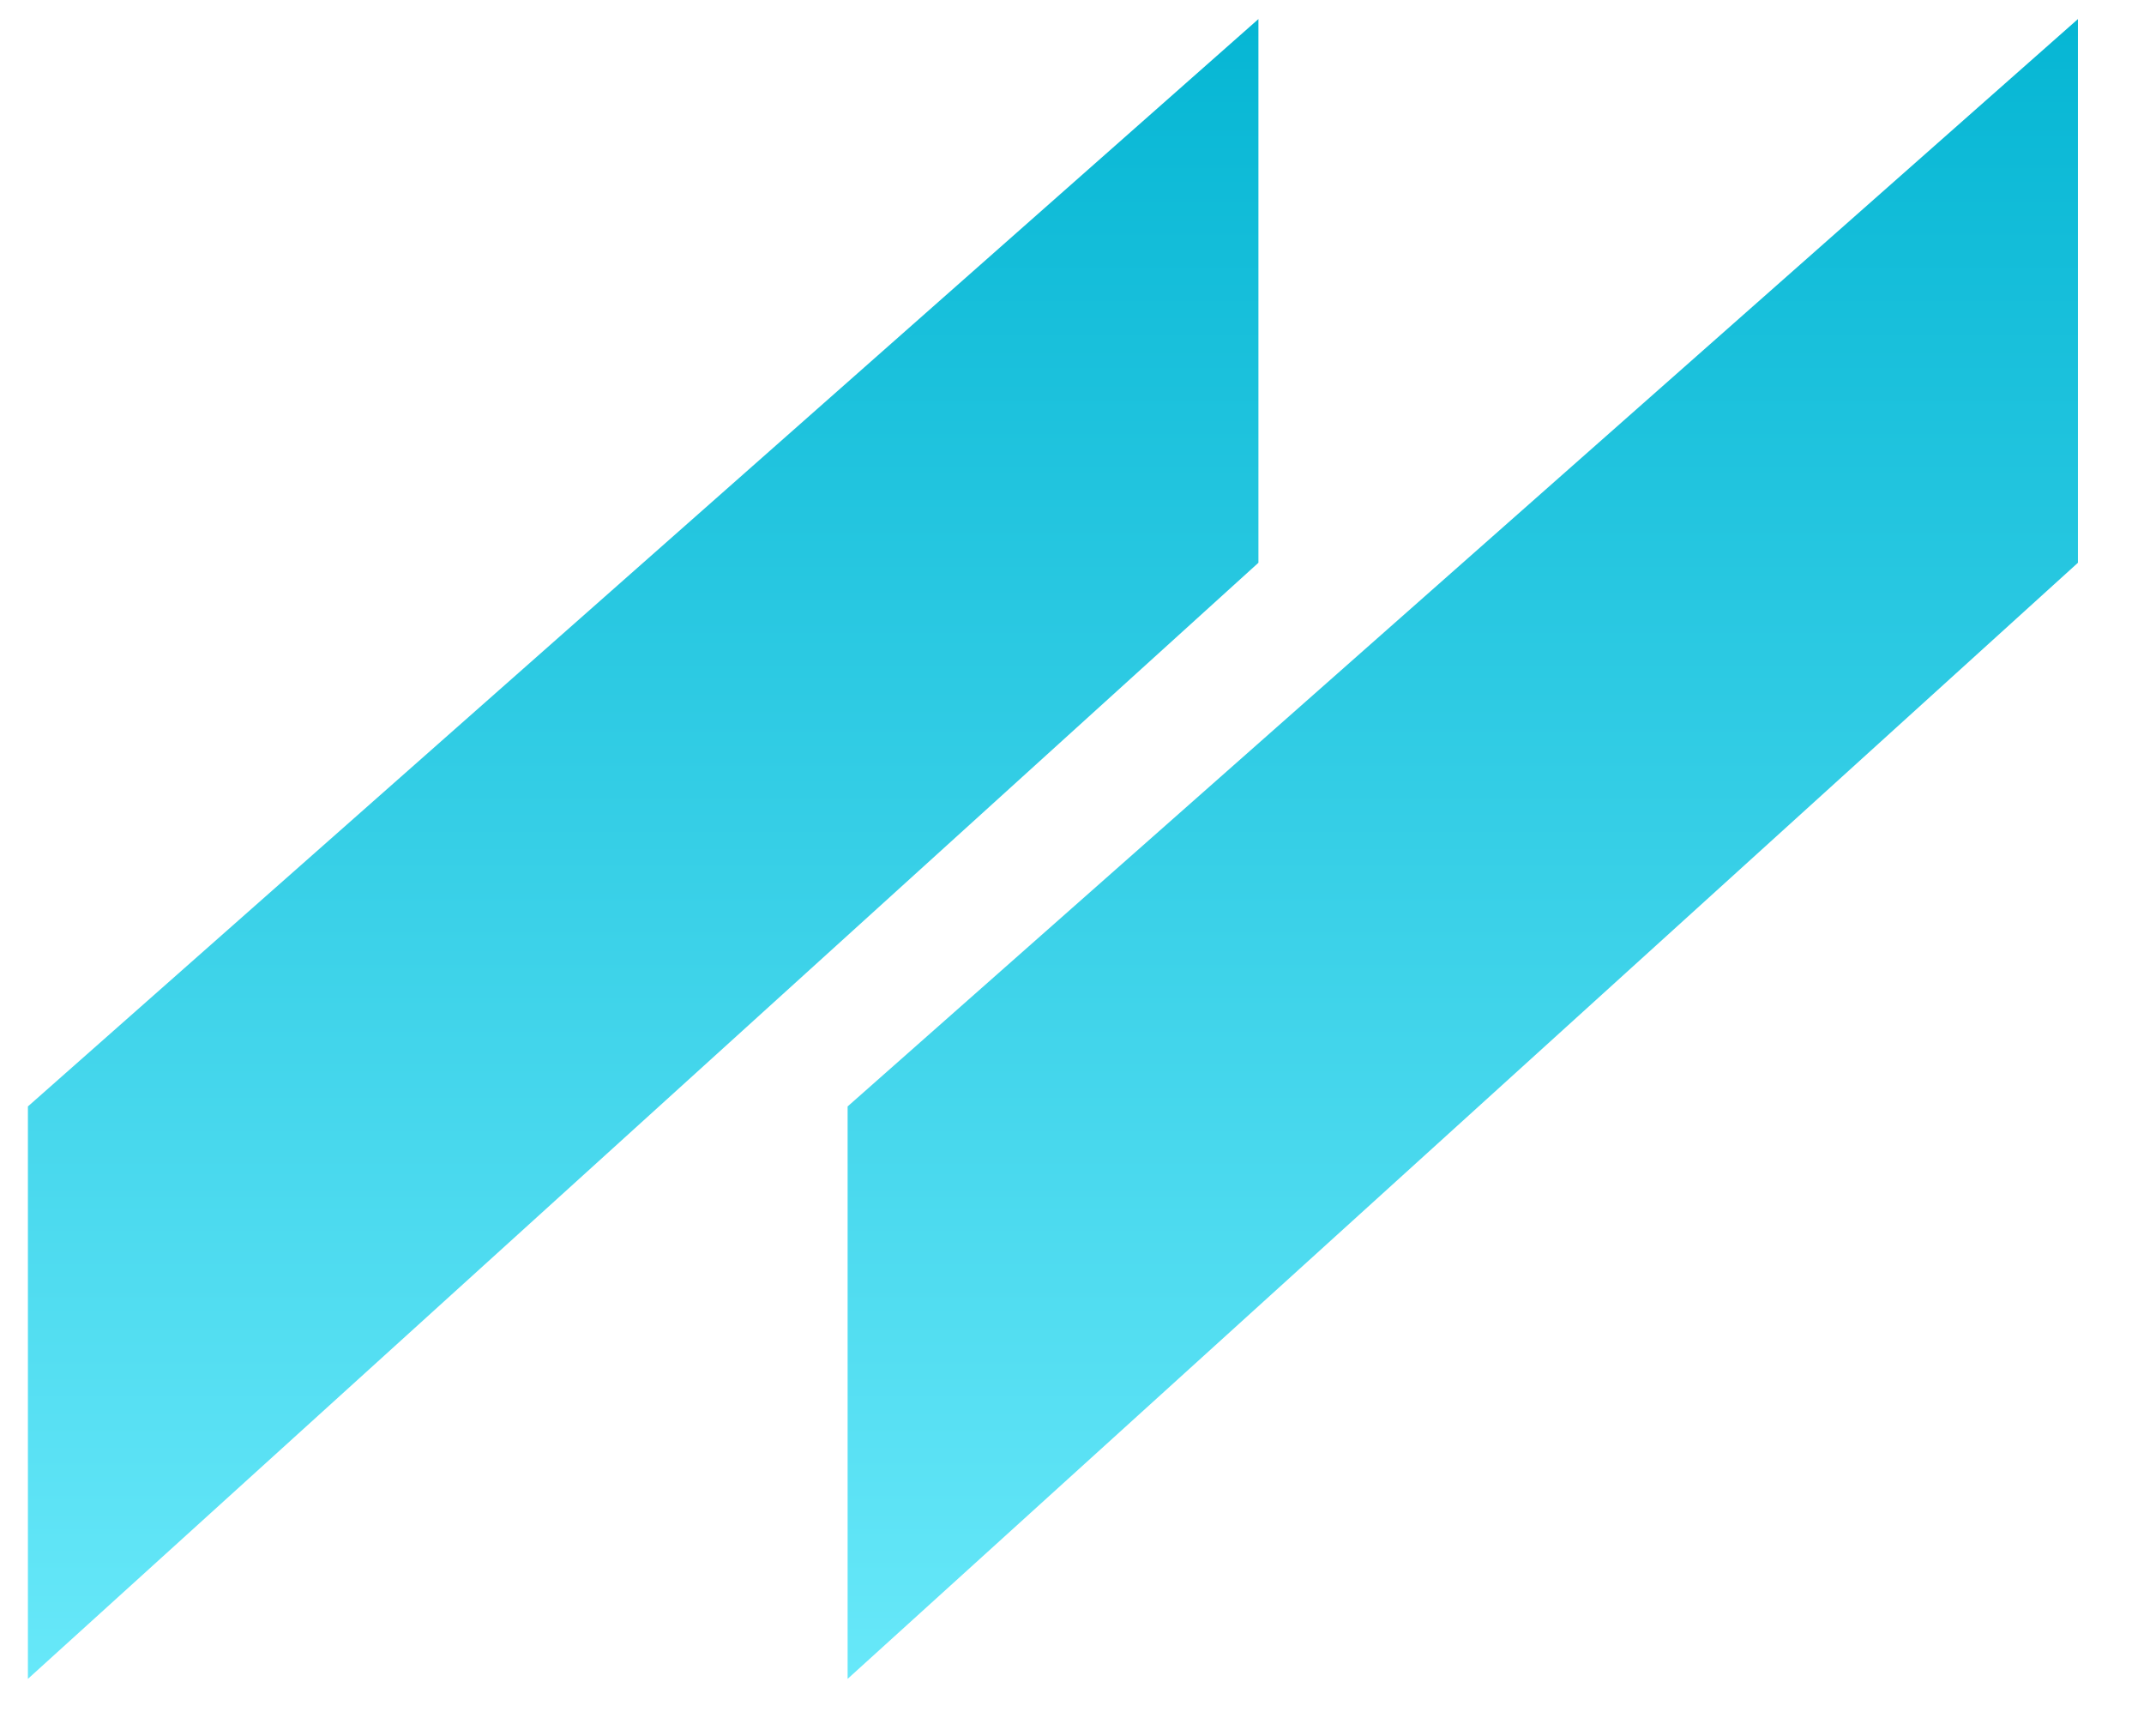
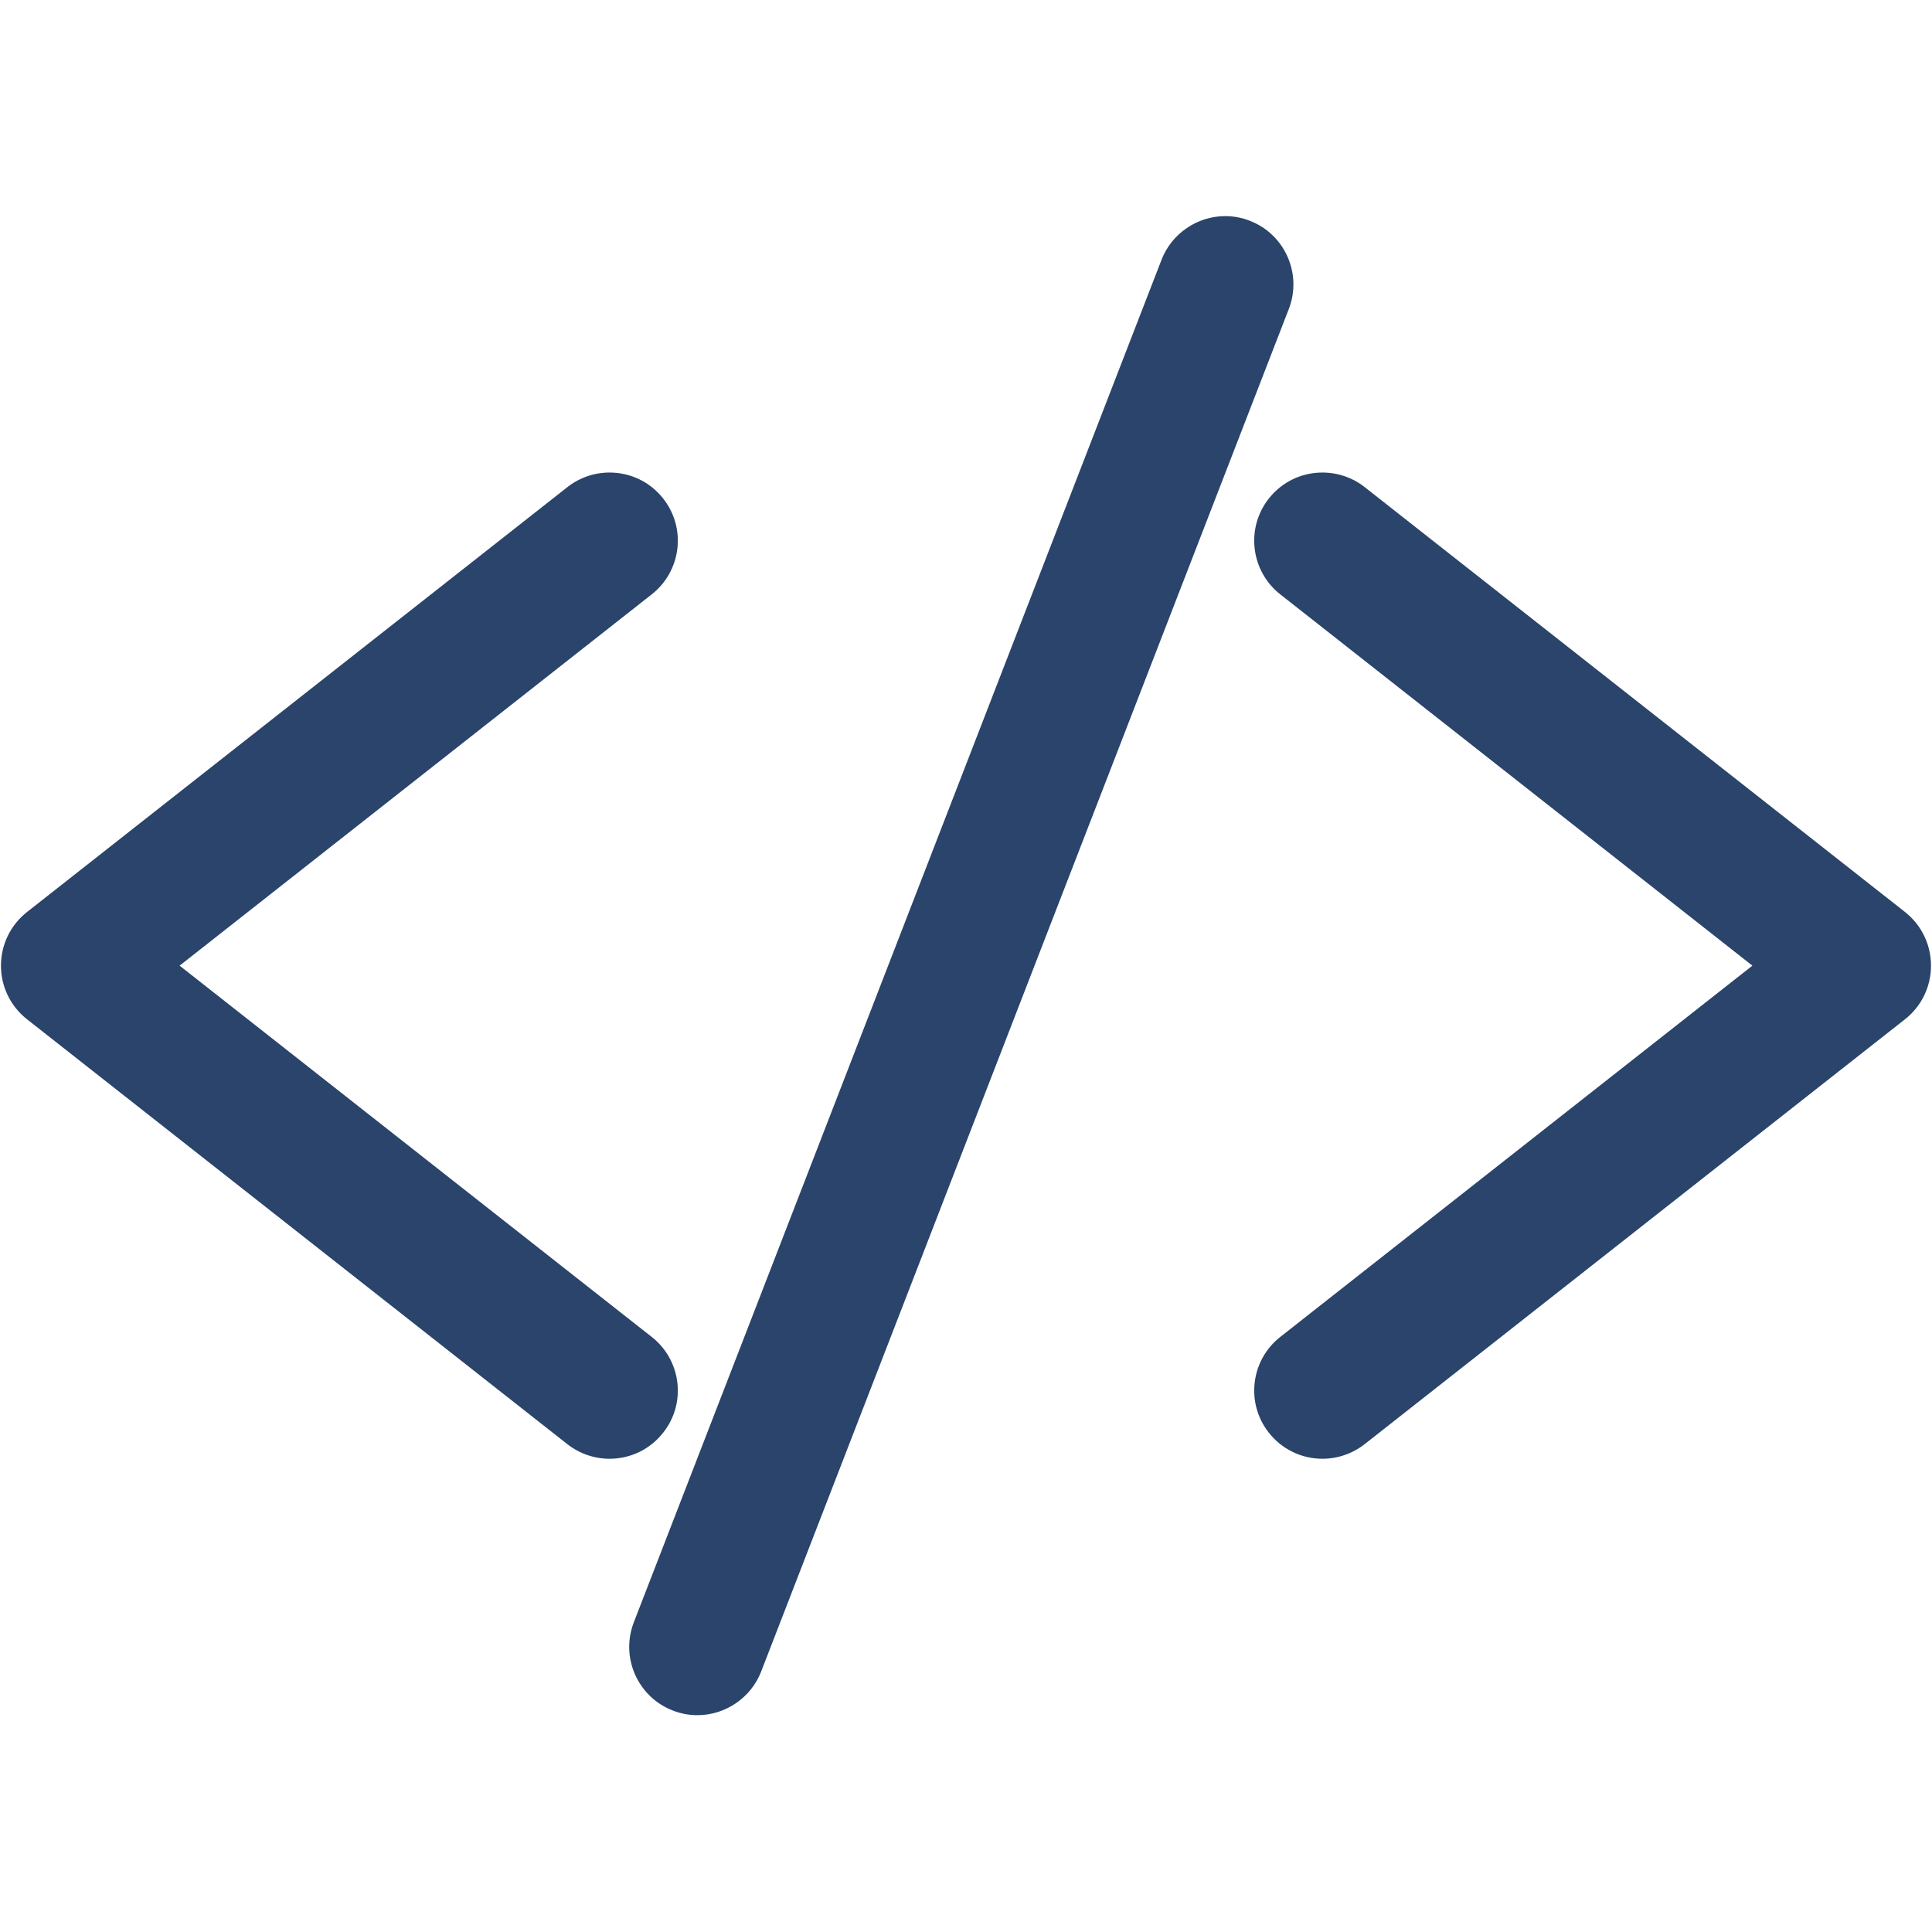
- <svg xmlns="http://www.w3.org/2000/svg" xmlns:xlink="http://www.w3.org/1999/xlink" version="1.1" preserveAspectRatio="xMidYMid meet" viewBox="344.564 330.278 111.737 91.218" width="53.87" height="43.61">
+ <svg xmlns="http://www.w3.org/2000/svg" width="50" zoomAndPan="magnify" viewBox="0 0 375 375" height="50" preserveAspectRatio="xMidYMid meet" version="1.0">
  <defs>
-     <path d="M453.3 331.28L453.3 359.85L388.64 418.5L388.64 388.42L453.3 331.28Z" id="aFZf6T5ED" />
-     <linearGradient id="gradientb2ThqnP5Op" gradientUnits="userSpaceOnUse" x1="420.97" y1="331.28" x2="420.97" y2="418.5">
-       <stop style="stop-color: #06b6d4;stop-opacity: 1" offset="0%" />
-       <stop style="stop-color: #67e8f9;stop-opacity: 1" offset="100%" />
-     </linearGradient>
-     <path d="M410.23 331.28L410.23 359.85L345.56 418.5L345.56 388.42L410.23 331.28Z" id="a9fehgwfM" />
-     <linearGradient id="gradientk1wNV9Ostb" gradientUnits="userSpaceOnUse" x1="377.89" y1="331.28" x2="377.89" y2="418.5">
-       <stop style="stop-color: #06b6d4;stop-opacity: 1" offset="0%" />
-       <stop style="stop-color: #67e8f9;stop-opacity: 1" offset="100%" />
-     </linearGradient>
+     <clipPath id="9d70a72ea5">
+       <path d="M 122 41.934 L 252 41.934 L 252 332.934 L 122 332.934 Z M 122 41.934 " clip-rule="nonzero" />
+     </clipPath>
  </defs>
-   <g>
-     <g>
-       <use xlink:href="#aFZf6T5ED" opacity="1" fill="url(#gradientb2ThqnP5Op)" />
-     </g>
-     <g>
-       <use xlink:href="#a9fehgwfM" opacity="1" fill="url(#gradientk1wNV9Ostb)" />
-     </g>
+   <path fill="#2a446b" d="M 118.309 279.191 C 116.238 279.191 114.195 278.496 112.566 277.199 L 7.691 194.723 C 5.434 192.953 4.145 190.293 4.145 187.434 C 4.145 184.57 5.434 181.914 7.684 180.125 L 112.566 97.664 C 114.195 96.367 116.238 95.672 118.309 95.672 C 121.172 95.672 123.848 96.953 125.602 99.215 C 127.137 101.16 127.836 103.594 127.535 106.047 C 127.25 108.516 126 110.711 124.055 112.246 L 28.473 187.434 L 124.055 262.602 C 126 264.152 127.25 266.352 127.535 268.801 C 127.836 271.27 127.137 273.688 125.602 275.648 C 123.848 277.895 121.172 279.191 118.309 279.191 " fill-opacity="1" fill-rule="nonzero" />
+   <path fill="#2a446b" d="M 118.309 91.719 C 115.352 91.719 112.457 92.715 110.129 94.551 L 5.242 177.023 C 2.023 179.57 0.188 183.352 0.188 187.434 C 0.188 191.512 2.035 195.309 5.242 197.84 L 110.129 280.316 C 112.438 282.133 115.352 283.145 118.309 283.145 C 122.406 283.145 126.203 281.297 128.719 278.086 C 130.918 275.316 131.887 271.852 131.473 268.344 C 131.047 264.832 129.289 261.684 126.504 259.5 L 34.863 187.434 L 126.504 115.363 C 129.289 113.164 131.047 110.031 131.473 106.52 C 131.887 103.012 130.918 99.547 128.719 96.762 C 126.203 93.551 122.391 91.719 118.309 91.719 Z M 118.309 99.625 C 119.891 99.625 121.457 100.32 122.504 101.648 C 124.336 103.977 123.926 107.328 121.617 109.145 L 22.062 187.434 L 121.617 265.719 C 123.926 267.535 124.336 270.891 122.504 273.199 C 121.457 274.543 119.891 275.238 118.309 275.238 C 117.156 275.238 116 274.875 115.02 274.098 L 10.133 191.621 C 8.852 190.609 8.102 189.062 8.102 187.434 C 8.102 185.785 8.852 184.254 10.133 183.242 L 115.02 100.766 C 115.984 99.988 117.156 99.625 118.309 99.625 " fill-opacity="1" fill-rule="nonzero" />
+   <path fill="#2a446b" d="M 256.691 279.191 C 253.828 279.191 251.168 277.895 249.379 275.648 C 246.215 271.633 246.914 265.781 250.945 262.602 L 346.547 187.434 L 250.945 112.246 C 246.914 109.082 246.215 103.23 249.379 99.215 C 251.168 96.953 253.828 95.672 256.691 95.672 C 258.762 95.672 260.805 96.367 262.434 97.664 L 367.32 180.125 C 369.566 181.914 370.848 184.57 370.848 187.434 C 370.848 190.293 369.566 192.953 367.305 194.723 L 262.434 277.199 C 260.805 278.496 258.762 279.191 256.691 279.191 " fill-opacity="1" fill-rule="nonzero" />
+   <path fill="#2a446b" d="M 256.691 91.719 C 252.609 91.719 248.812 93.551 246.281 96.762 C 241.754 102.504 242.75 110.84 248.496 115.363 L 340.137 187.434 L 248.496 259.5 C 242.75 264.008 241.754 272.359 246.281 278.086 C 248.812 281.297 252.609 283.145 256.691 283.145 C 259.648 283.145 262.543 282.133 264.871 280.316 L 369.758 197.84 C 372.969 195.309 374.805 191.512 374.805 187.434 C 374.805 183.352 372.969 179.57 369.773 177.027 L 264.887 94.551 C 262.562 92.715 259.648 91.719 256.691 91.719 Z M 256.691 99.625 C 257.844 99.625 259.016 99.988 259.98 100.766 L 364.867 183.242 C 366.148 184.254 366.891 185.785 366.891 187.434 C 366.891 189.062 366.148 190.609 364.867 191.621 L 259.98 274.098 C 259.016 274.875 257.844 275.238 256.691 275.238 C 255.109 275.238 253.543 274.543 252.496 273.199 C 250.68 270.891 251.074 267.535 253.383 265.719 L 352.938 187.434 L 253.383 109.145 C 251.074 107.328 250.68 103.977 252.496 101.648 C 253.543 100.32 255.125 99.625 256.691 99.625 " fill-opacity="1" fill-rule="nonzero" />
+   <path fill="#2a446b" d="M 135.383 328.961 C 134.227 328.961 133.102 328.742 132.027 328.328 C 129.719 327.43 127.883 325.688 126.887 323.426 C 125.871 321.148 125.824 318.637 126.711 316.324 L 229.145 51.832 C 230.52 48.289 234 45.902 237.801 45.902 C 238.953 45.902 240.094 46.121 241.168 46.535 C 245.93 48.383 248.32 53.777 246.469 58.555 L 144.051 323.031 C 142.676 326.574 139.18 328.961 135.383 328.961 " fill-opacity="1" fill-rule="nonzero" />
+   <g clip-path="url(#9d70a72ea5)">
+     <path fill="#2a446b" d="M 237.801 41.949 C 232.371 41.949 227.402 45.363 225.457 50.41 L 123.023 314.887 C 121.758 318.191 121.836 321.781 123.262 325.023 C 124.703 328.25 127.297 330.75 130.602 332.016 C 132.137 332.617 133.734 332.914 135.383 332.914 C 140.809 332.914 145.777 329.516 147.738 324.453 L 250.156 59.977 C 252.797 53.16 249.398 45.473 242.578 42.848 C 241.059 42.25 239.445 41.949 237.801 41.949 Z M 237.801 49.855 C 238.449 49.855 239.098 49.98 239.73 50.219 C 242.48 51.277 243.844 54.363 242.781 57.113 L 140.352 321.594 C 139.543 323.711 137.52 325.008 135.383 325.008 C 134.734 325.008 134.086 324.898 133.453 324.645 C 130.699 323.586 129.336 320.484 130.414 317.75 L 232.832 53.27 C 233.652 51.152 235.664 49.855 237.801 49.855 " fill-opacity="1" fill-rule="nonzero" />
  </g>
</svg>
